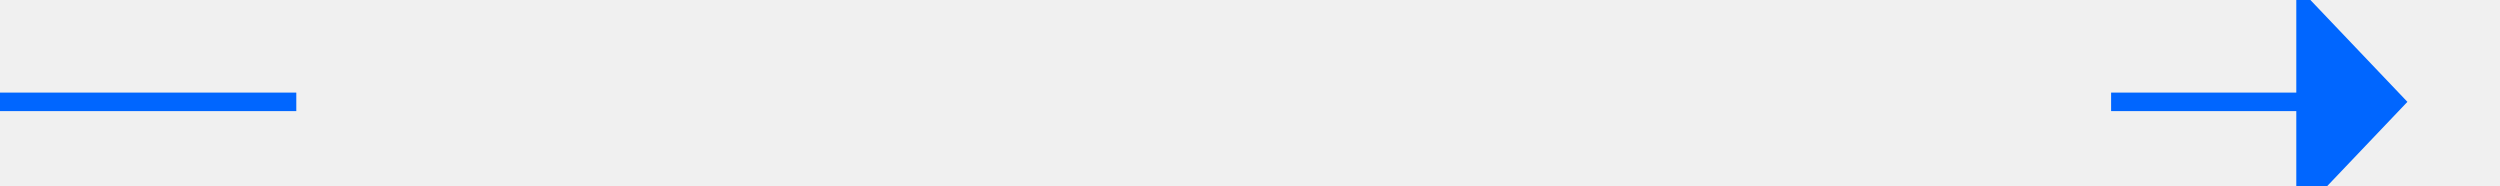
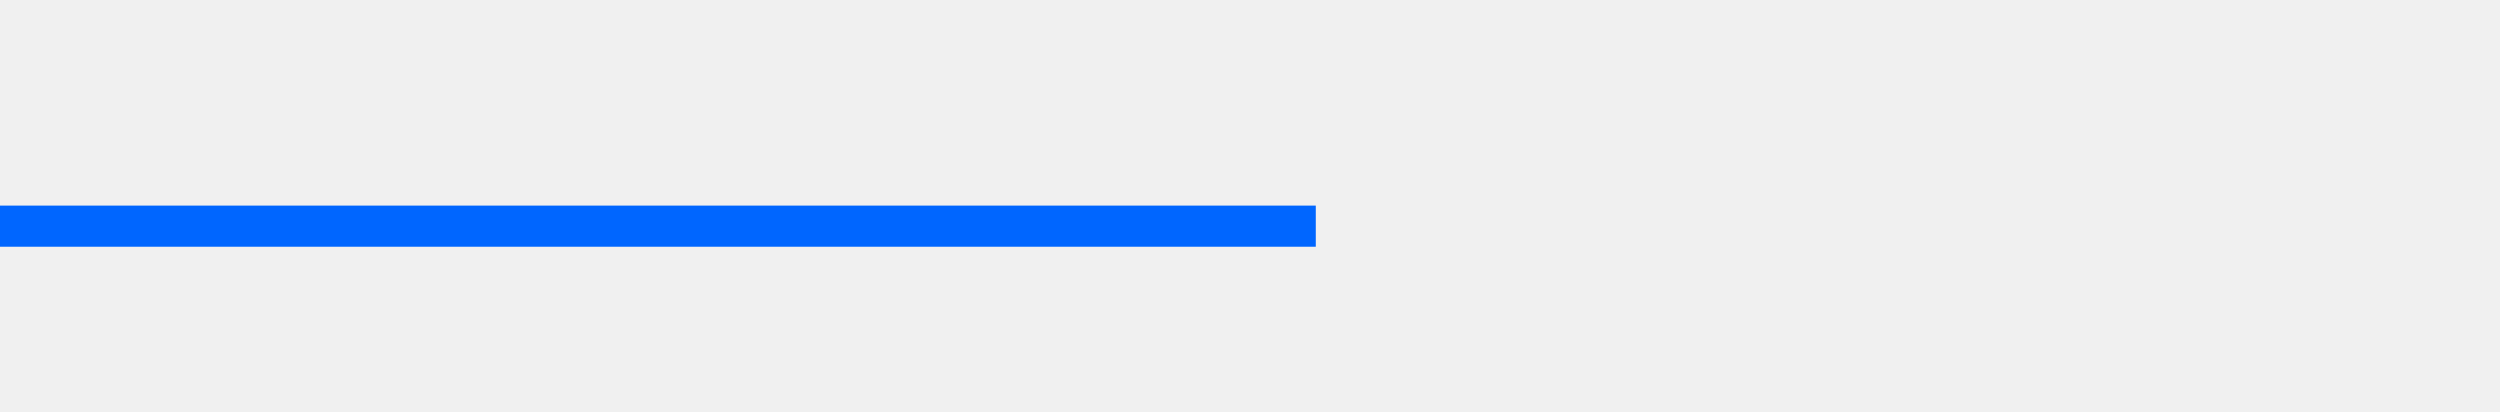
- <svg xmlns="http://www.w3.org/2000/svg" version="1.1" width="135px" height="10px" preserveAspectRatio="xMinYMid meet" viewBox="1416 417  135 8">
+ <svg xmlns="http://www.w3.org/2000/svg" version="1.1" width="60.8px" height="10px" preserveAspectRatio="xMinYMid meet" viewBox="725 403  60.8 8">
  <defs>
-     <mask fill="white" id="clip19">
-       <path d="M 1432 408  L 1530 408  L 1530 433  L 1432 433  Z M 1416 408  L 1555 408  L 1555 433  L 1416 433  Z " fill-rule="evenodd" />
+     <mask fill="white" id="clip197">
+       <path d="M 757 394  L 803 394  L 803 419  L 757 419  Z M 725 394  L 830 394  L 830 430  L 725 430  Z " fill-rule="evenodd" />
    </mask>
  </defs>
-   <path d="M 1432 421.5  L 1416 421.5  M 1530 421.5  L 1541 421.5  " stroke-width="1" stroke="#0066ff" fill="none" />
-   <path d="M 1540 427.8  L 1546 421.5  L 1540 415.2  L 1540 427.8  Z " fill-rule="nonzero" fill="#0066ff" stroke="none" mask="url(#clip19)" />
+   <path d="M 725 407.5  L 775.8 407.5  A 5 5 0 0 1 781.3 412.5 L 781.3 416  A 5 5 0 0 0 786.3 421.5 L 816 421.5  " stroke-width="1" stroke="#0066ff" fill="none" mask="url(#clip197)" />
+   <path d="M 815 427.8  L 821 421.5  L 815 415.2  L 815 427.8  Z " fill-rule="nonzero" fill="#0066ff" stroke="none" mask="url(#clip197)" />
</svg>
